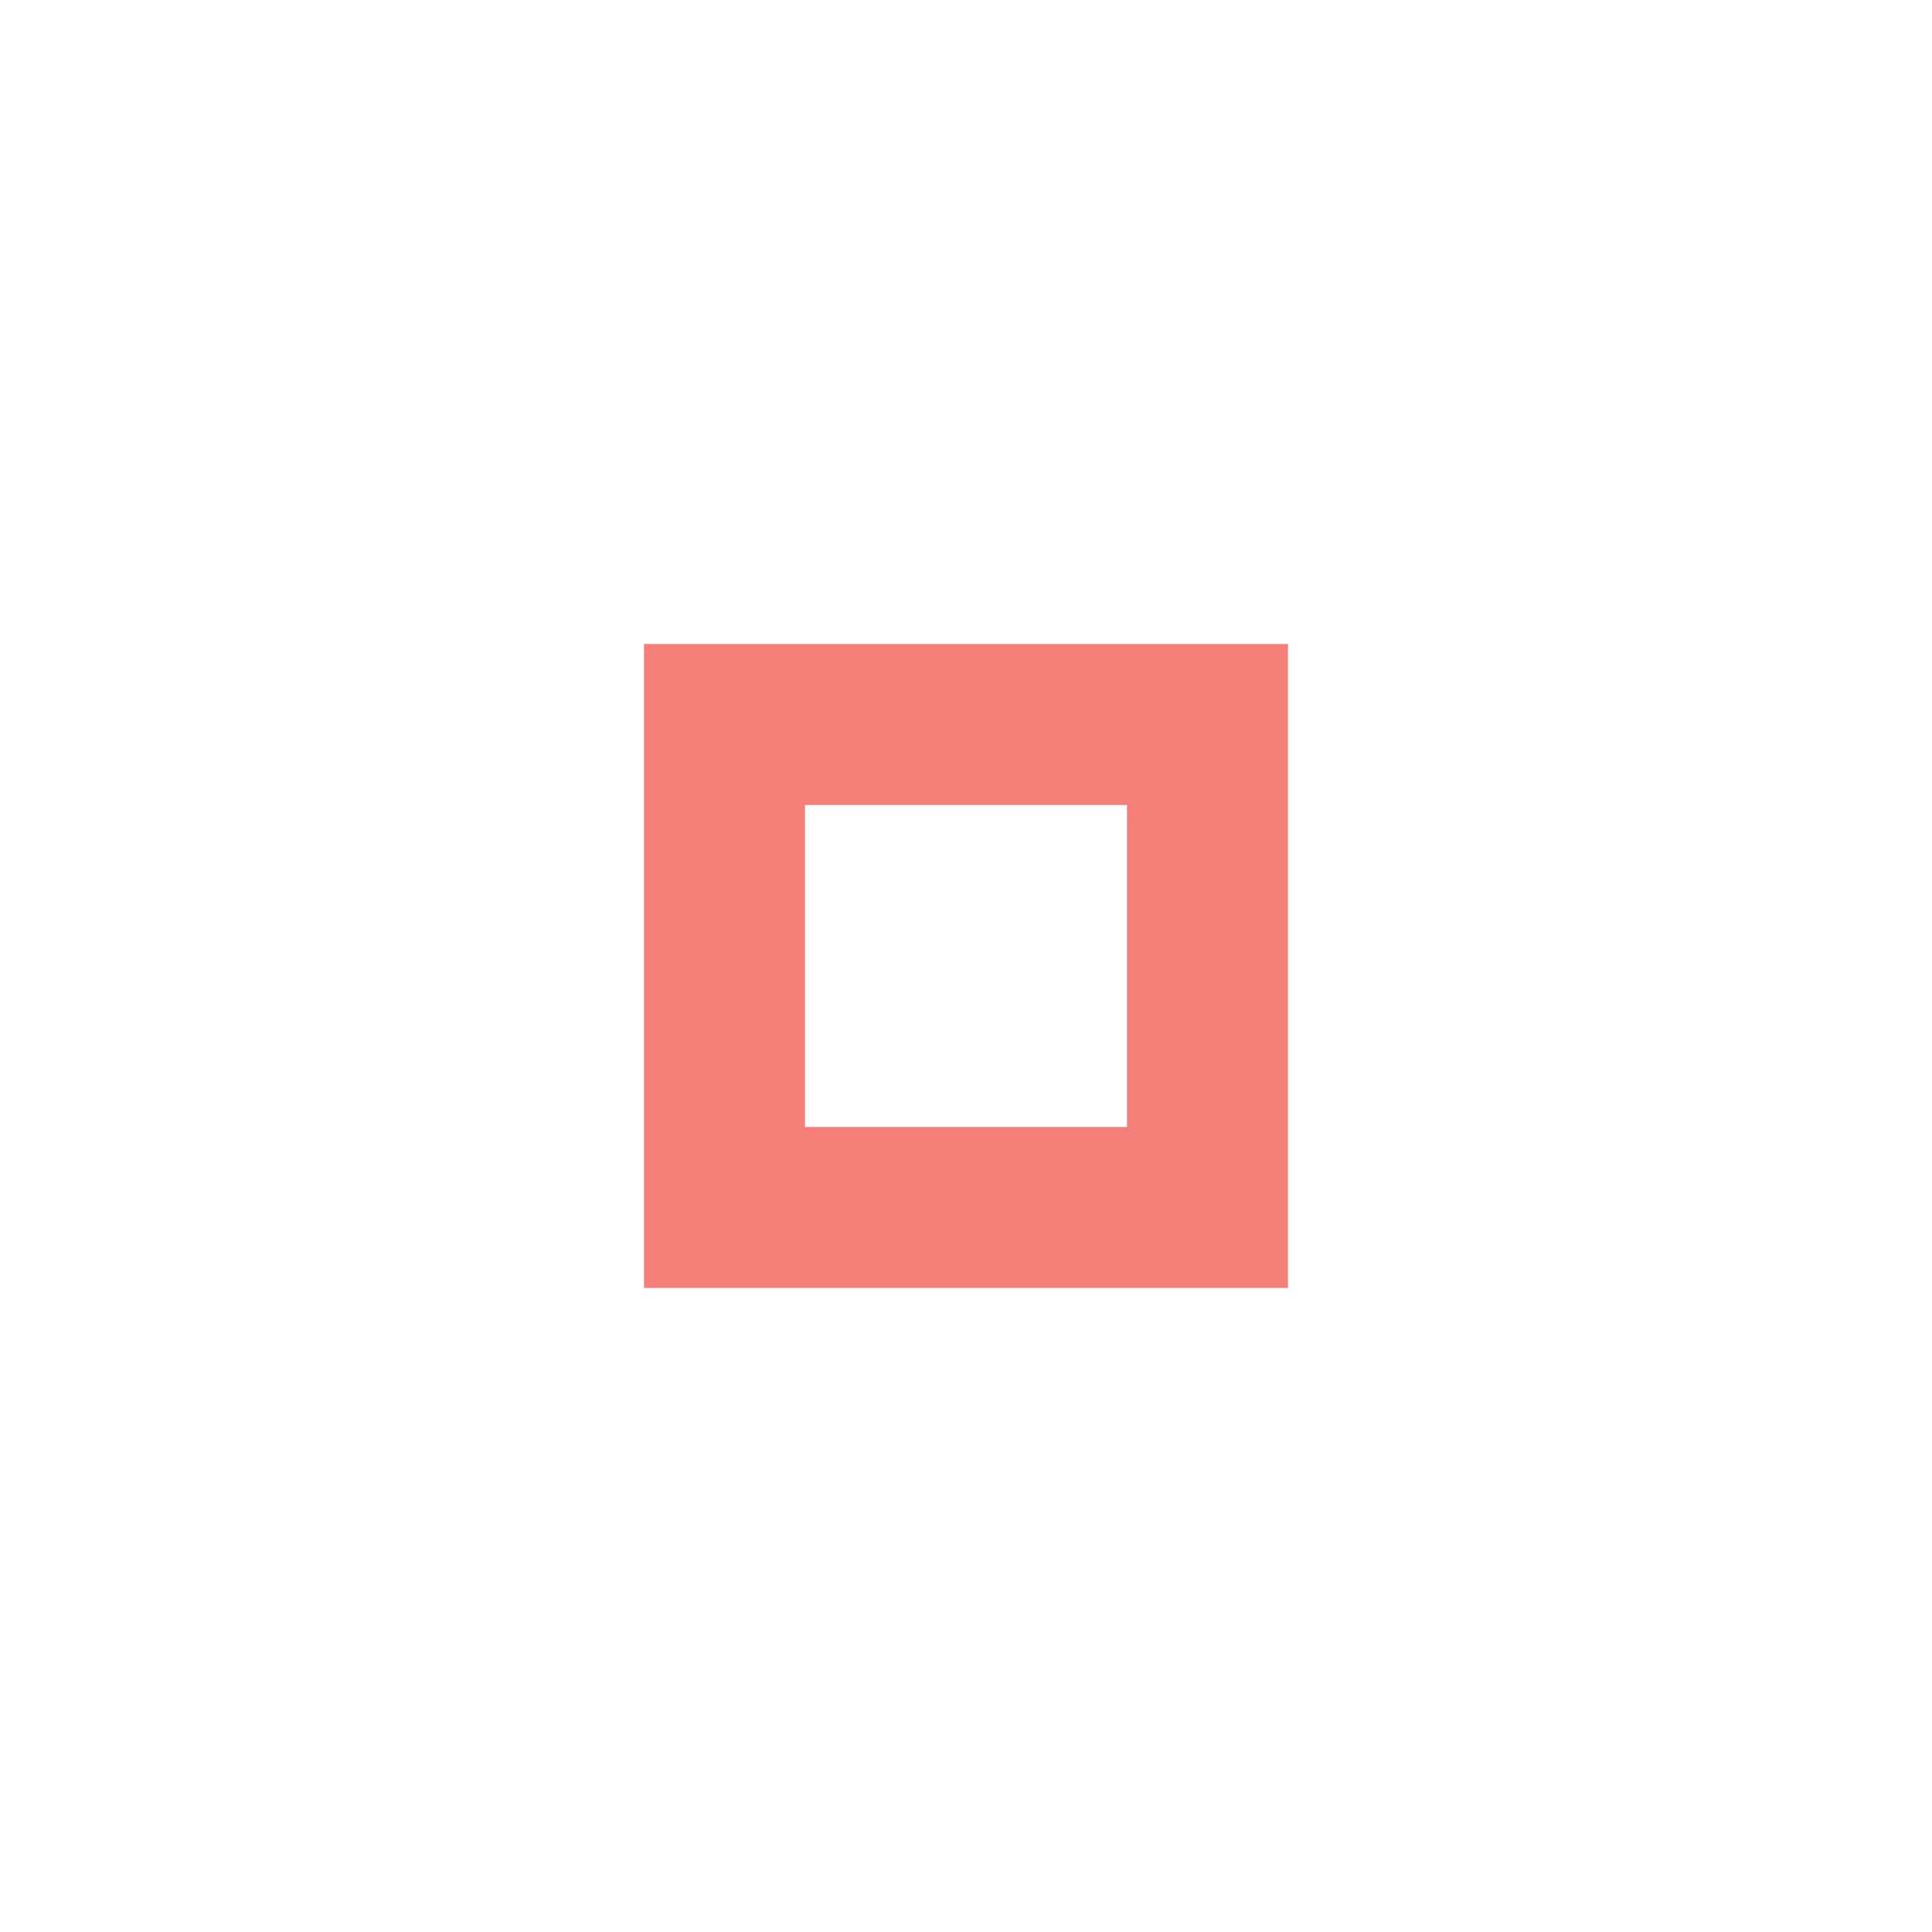
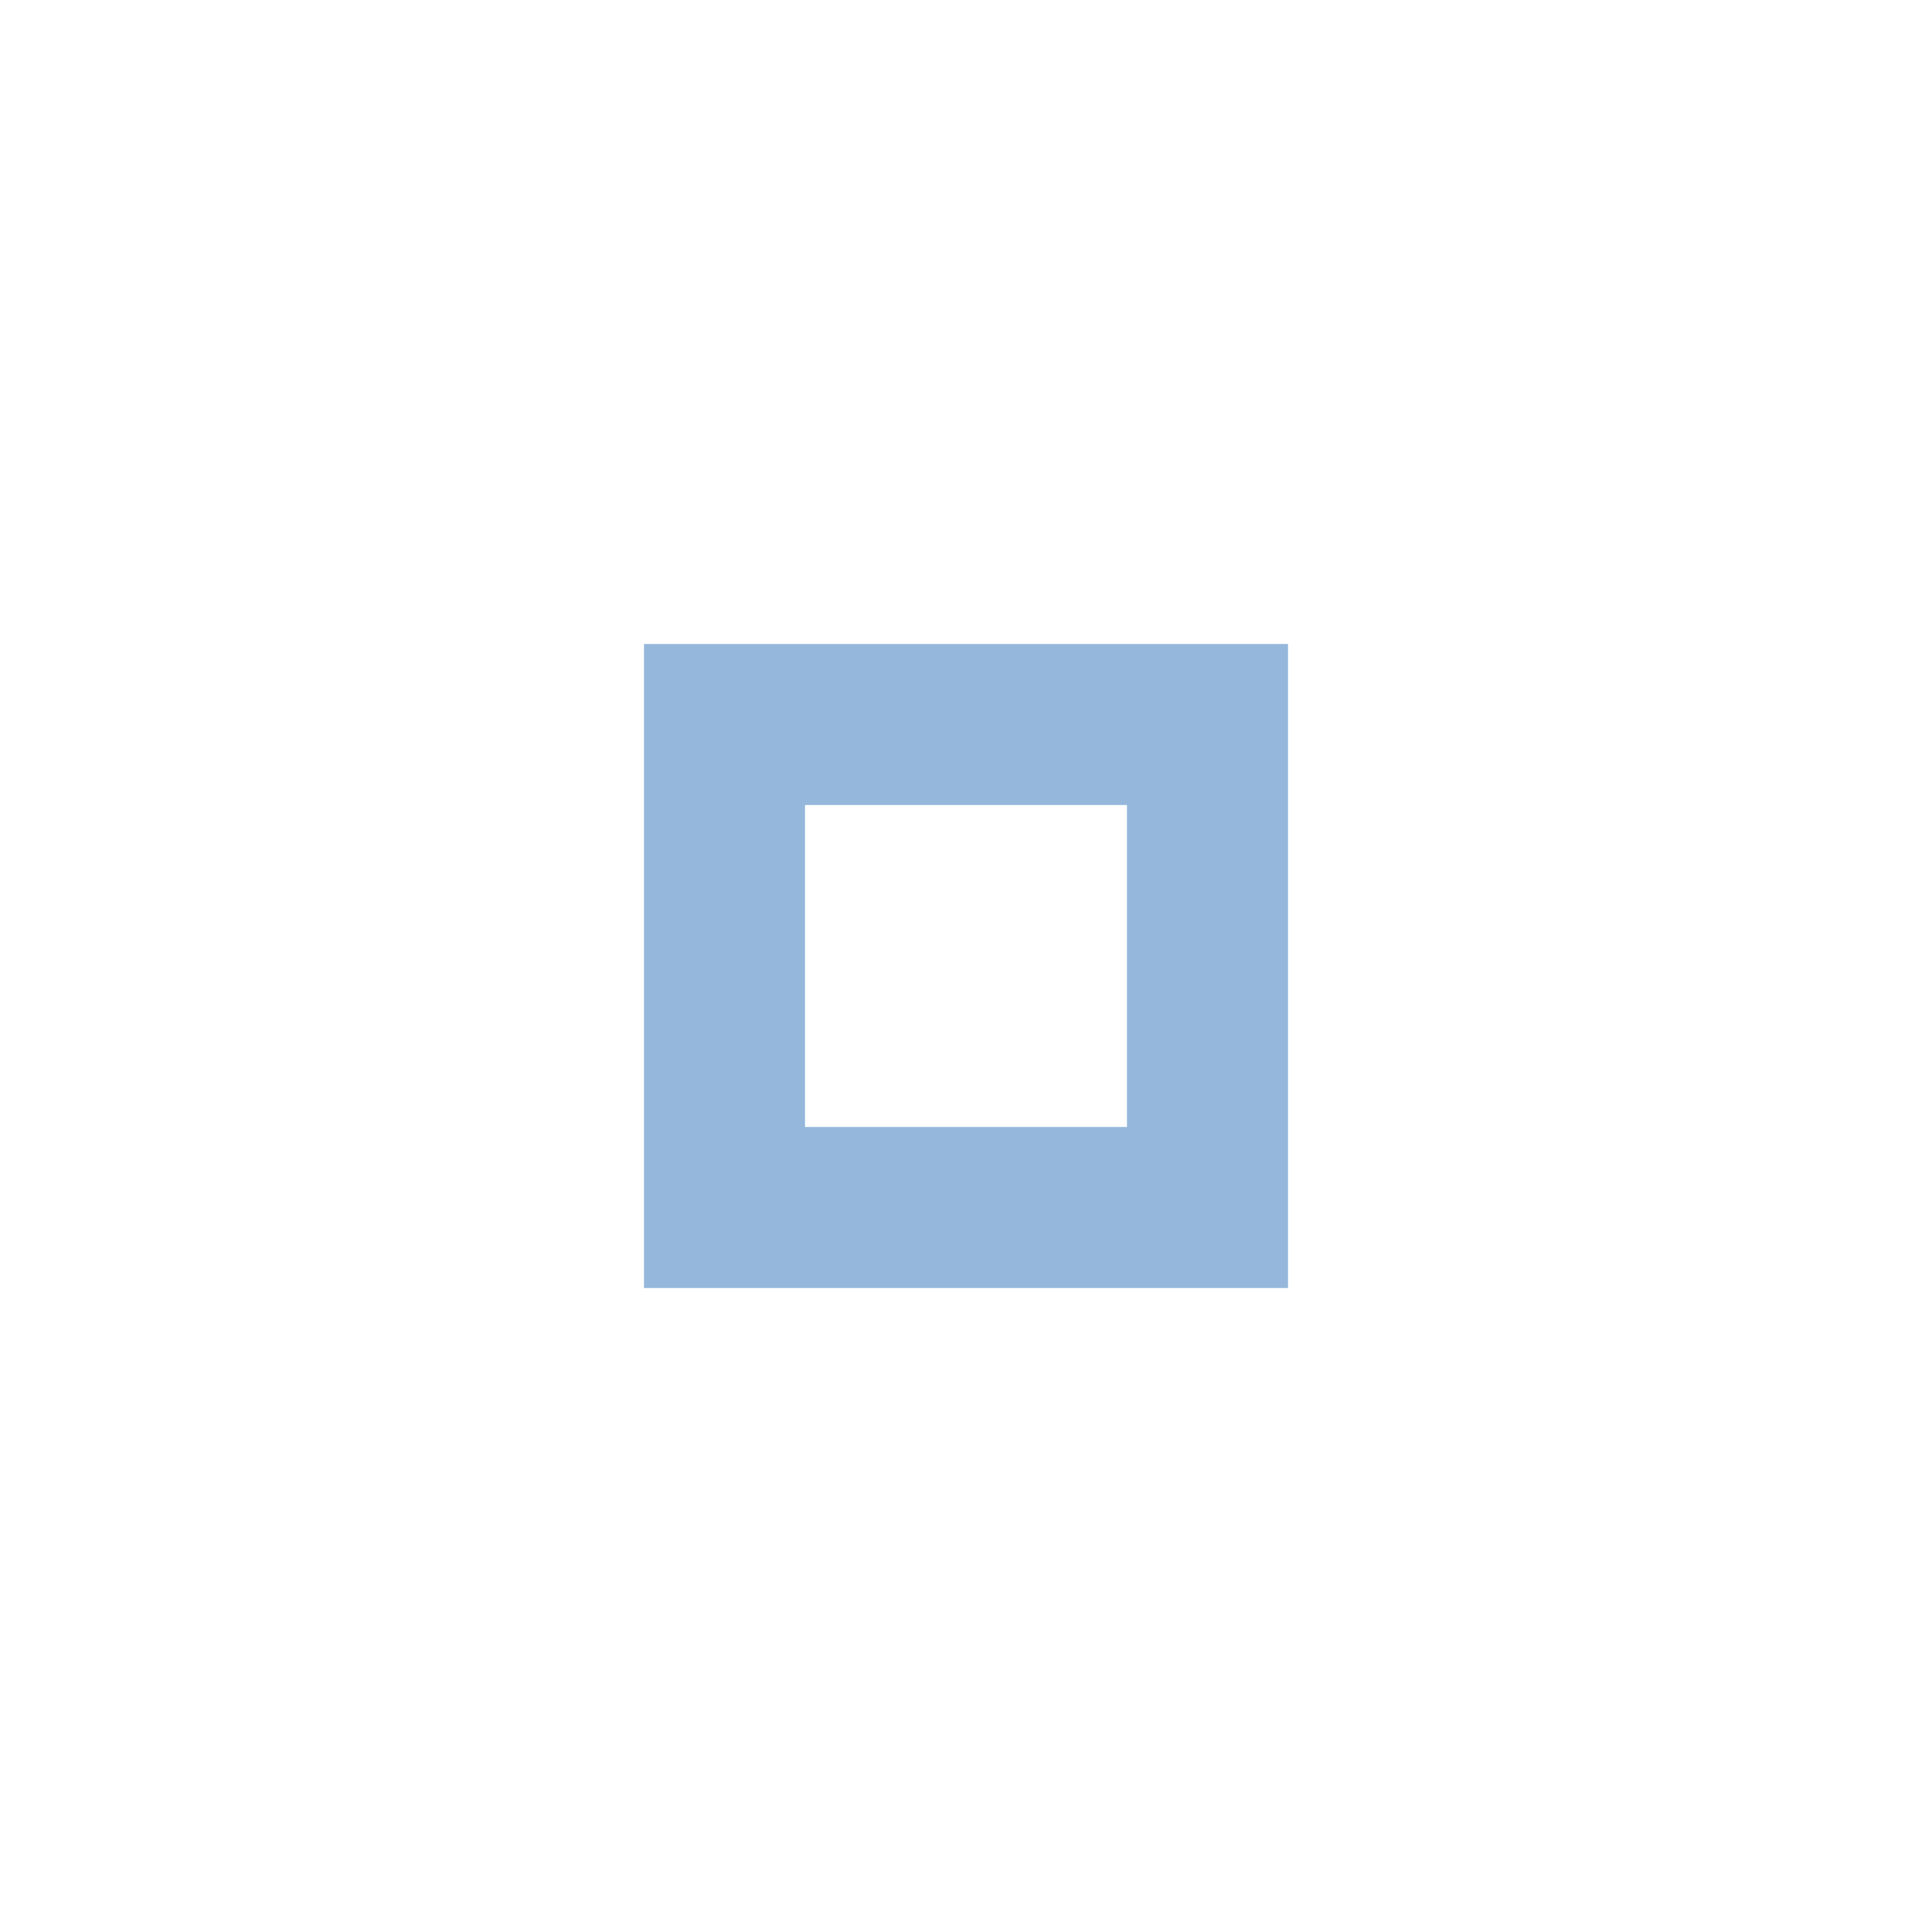
<svg xmlns="http://www.w3.org/2000/svg" version="1.1" x="0px" y="0px" width="24px" height="24px" viewBox="0 0 24 24" xml:space="preserve">
-   <path fill="#f0544c" opacity="0.75" d="M14,14h-4v-4h4V14z M16,8H8v8h8V8z" />
+   <path fill="#729fcf" opacity="0.75" d="M14,14h-4v-4h4V14z M16,8H8v8h8V8z" />
</svg>
